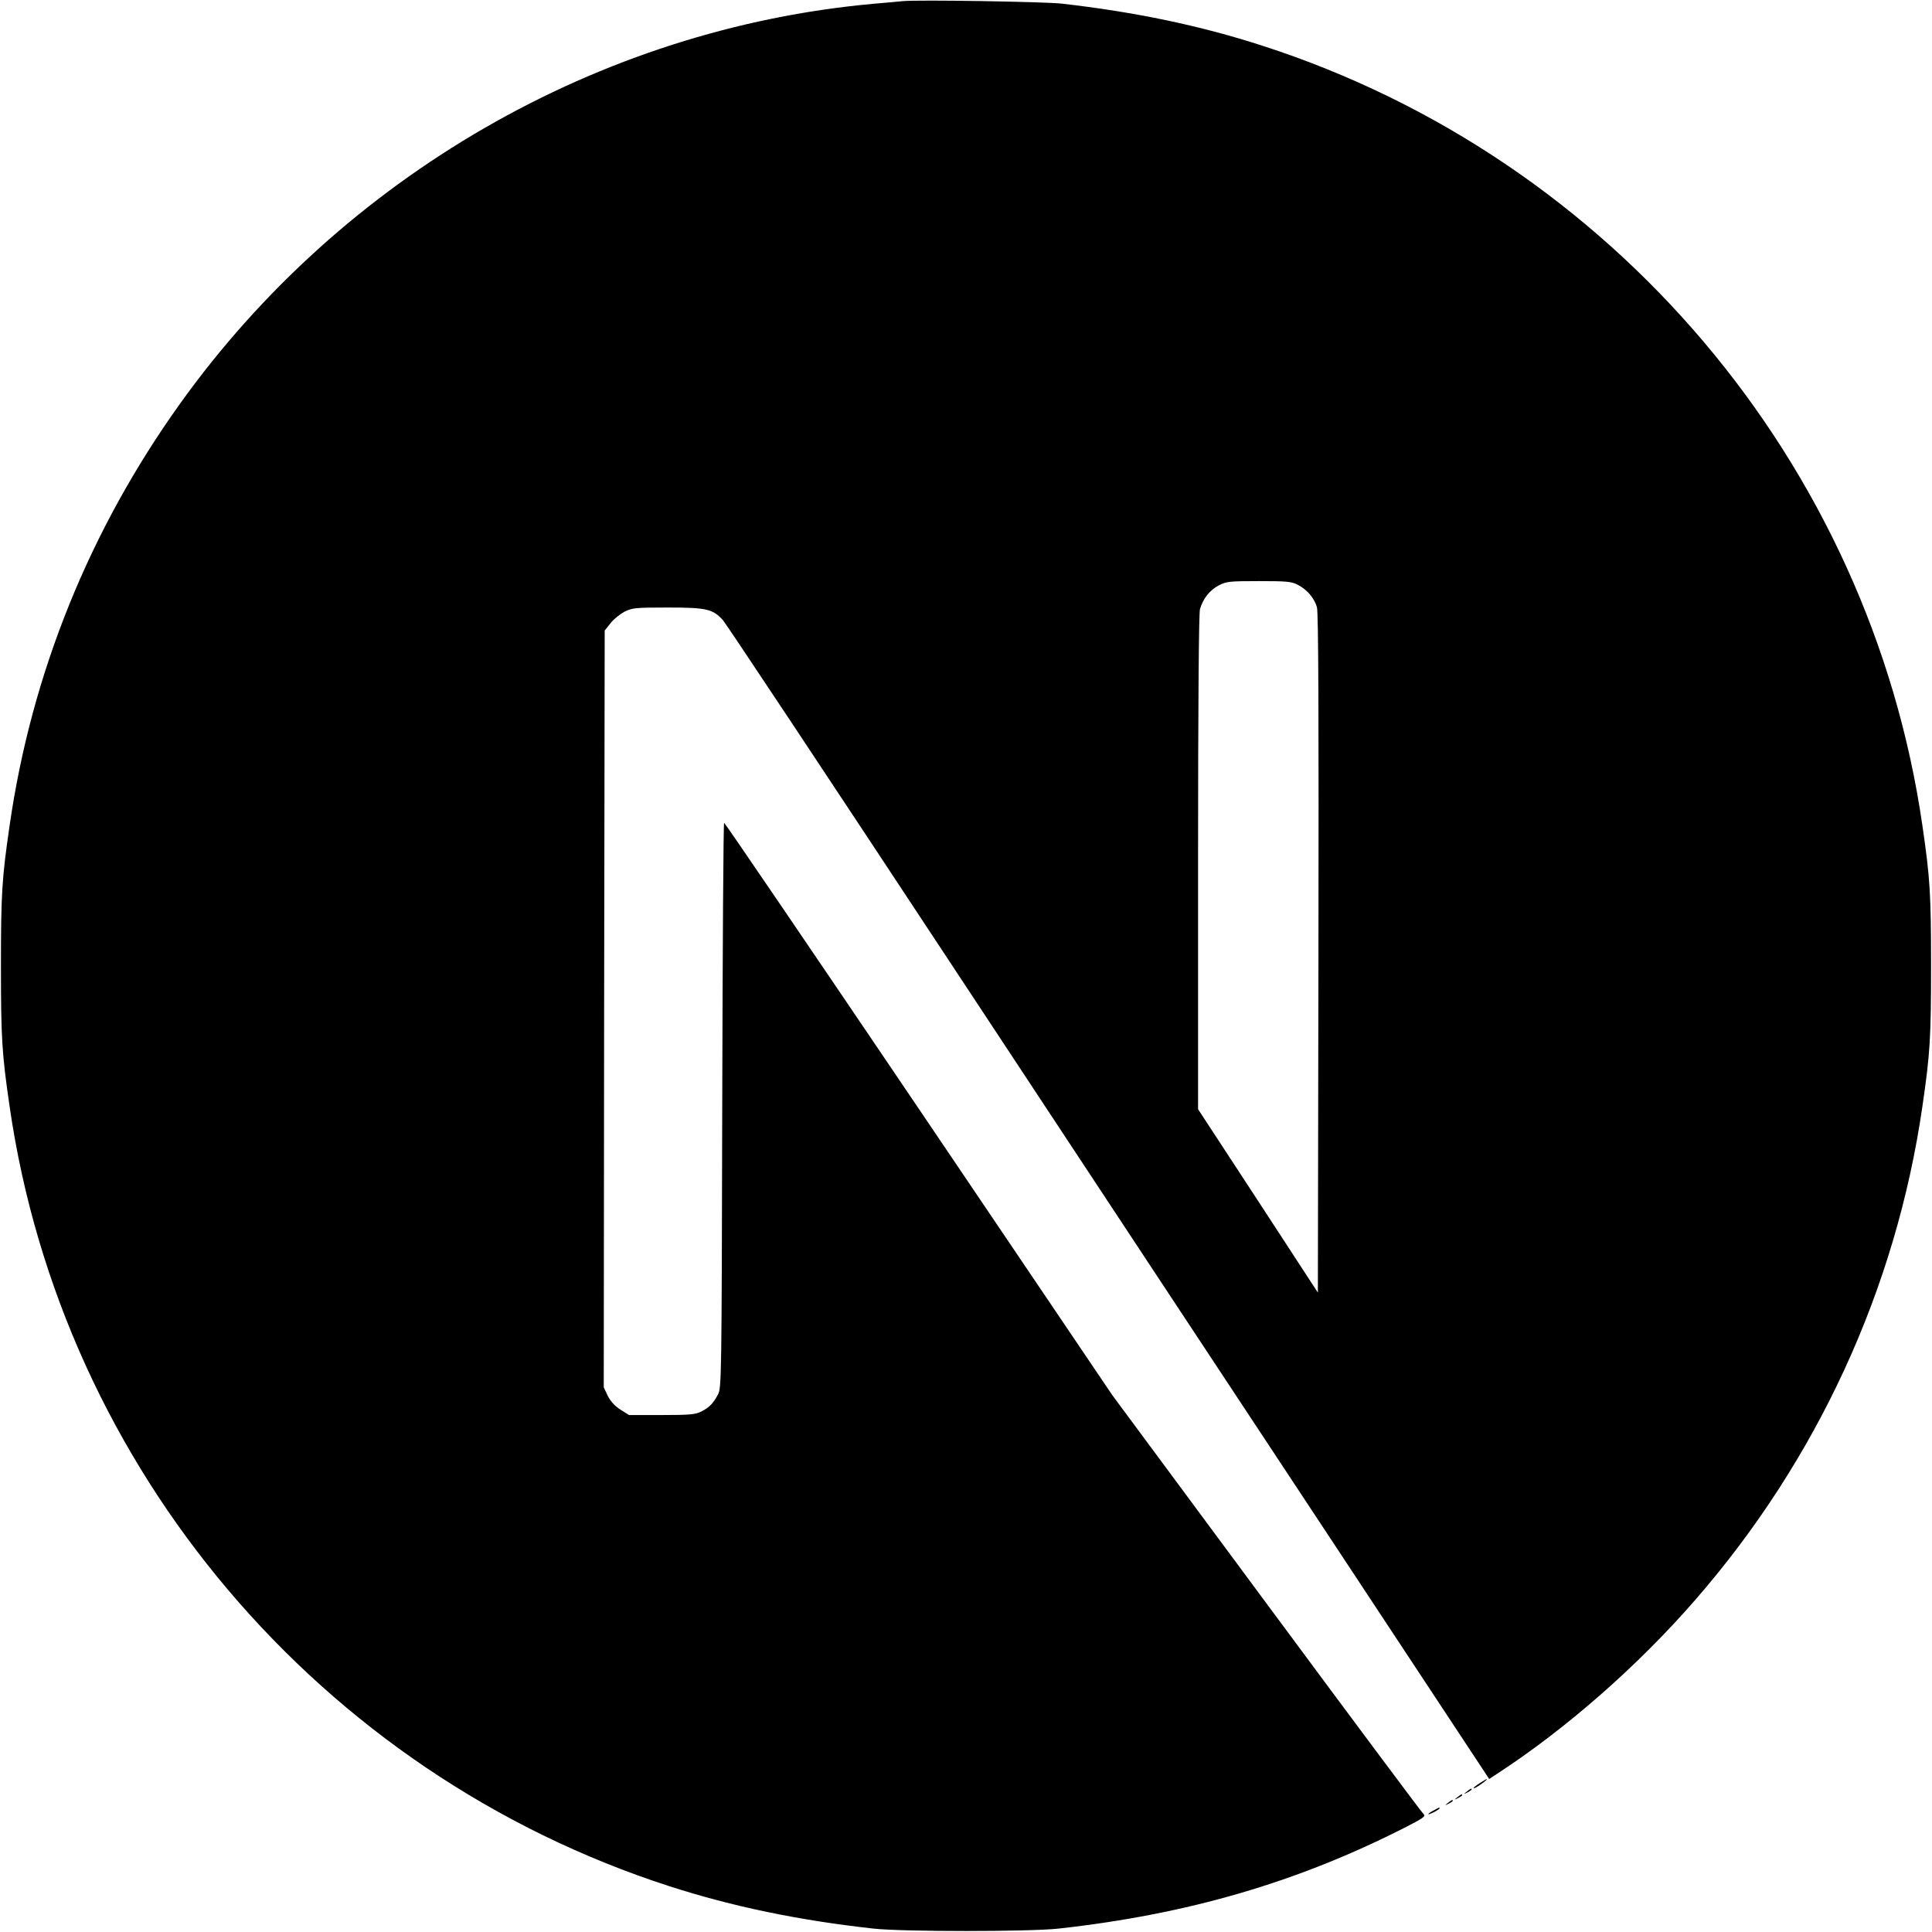
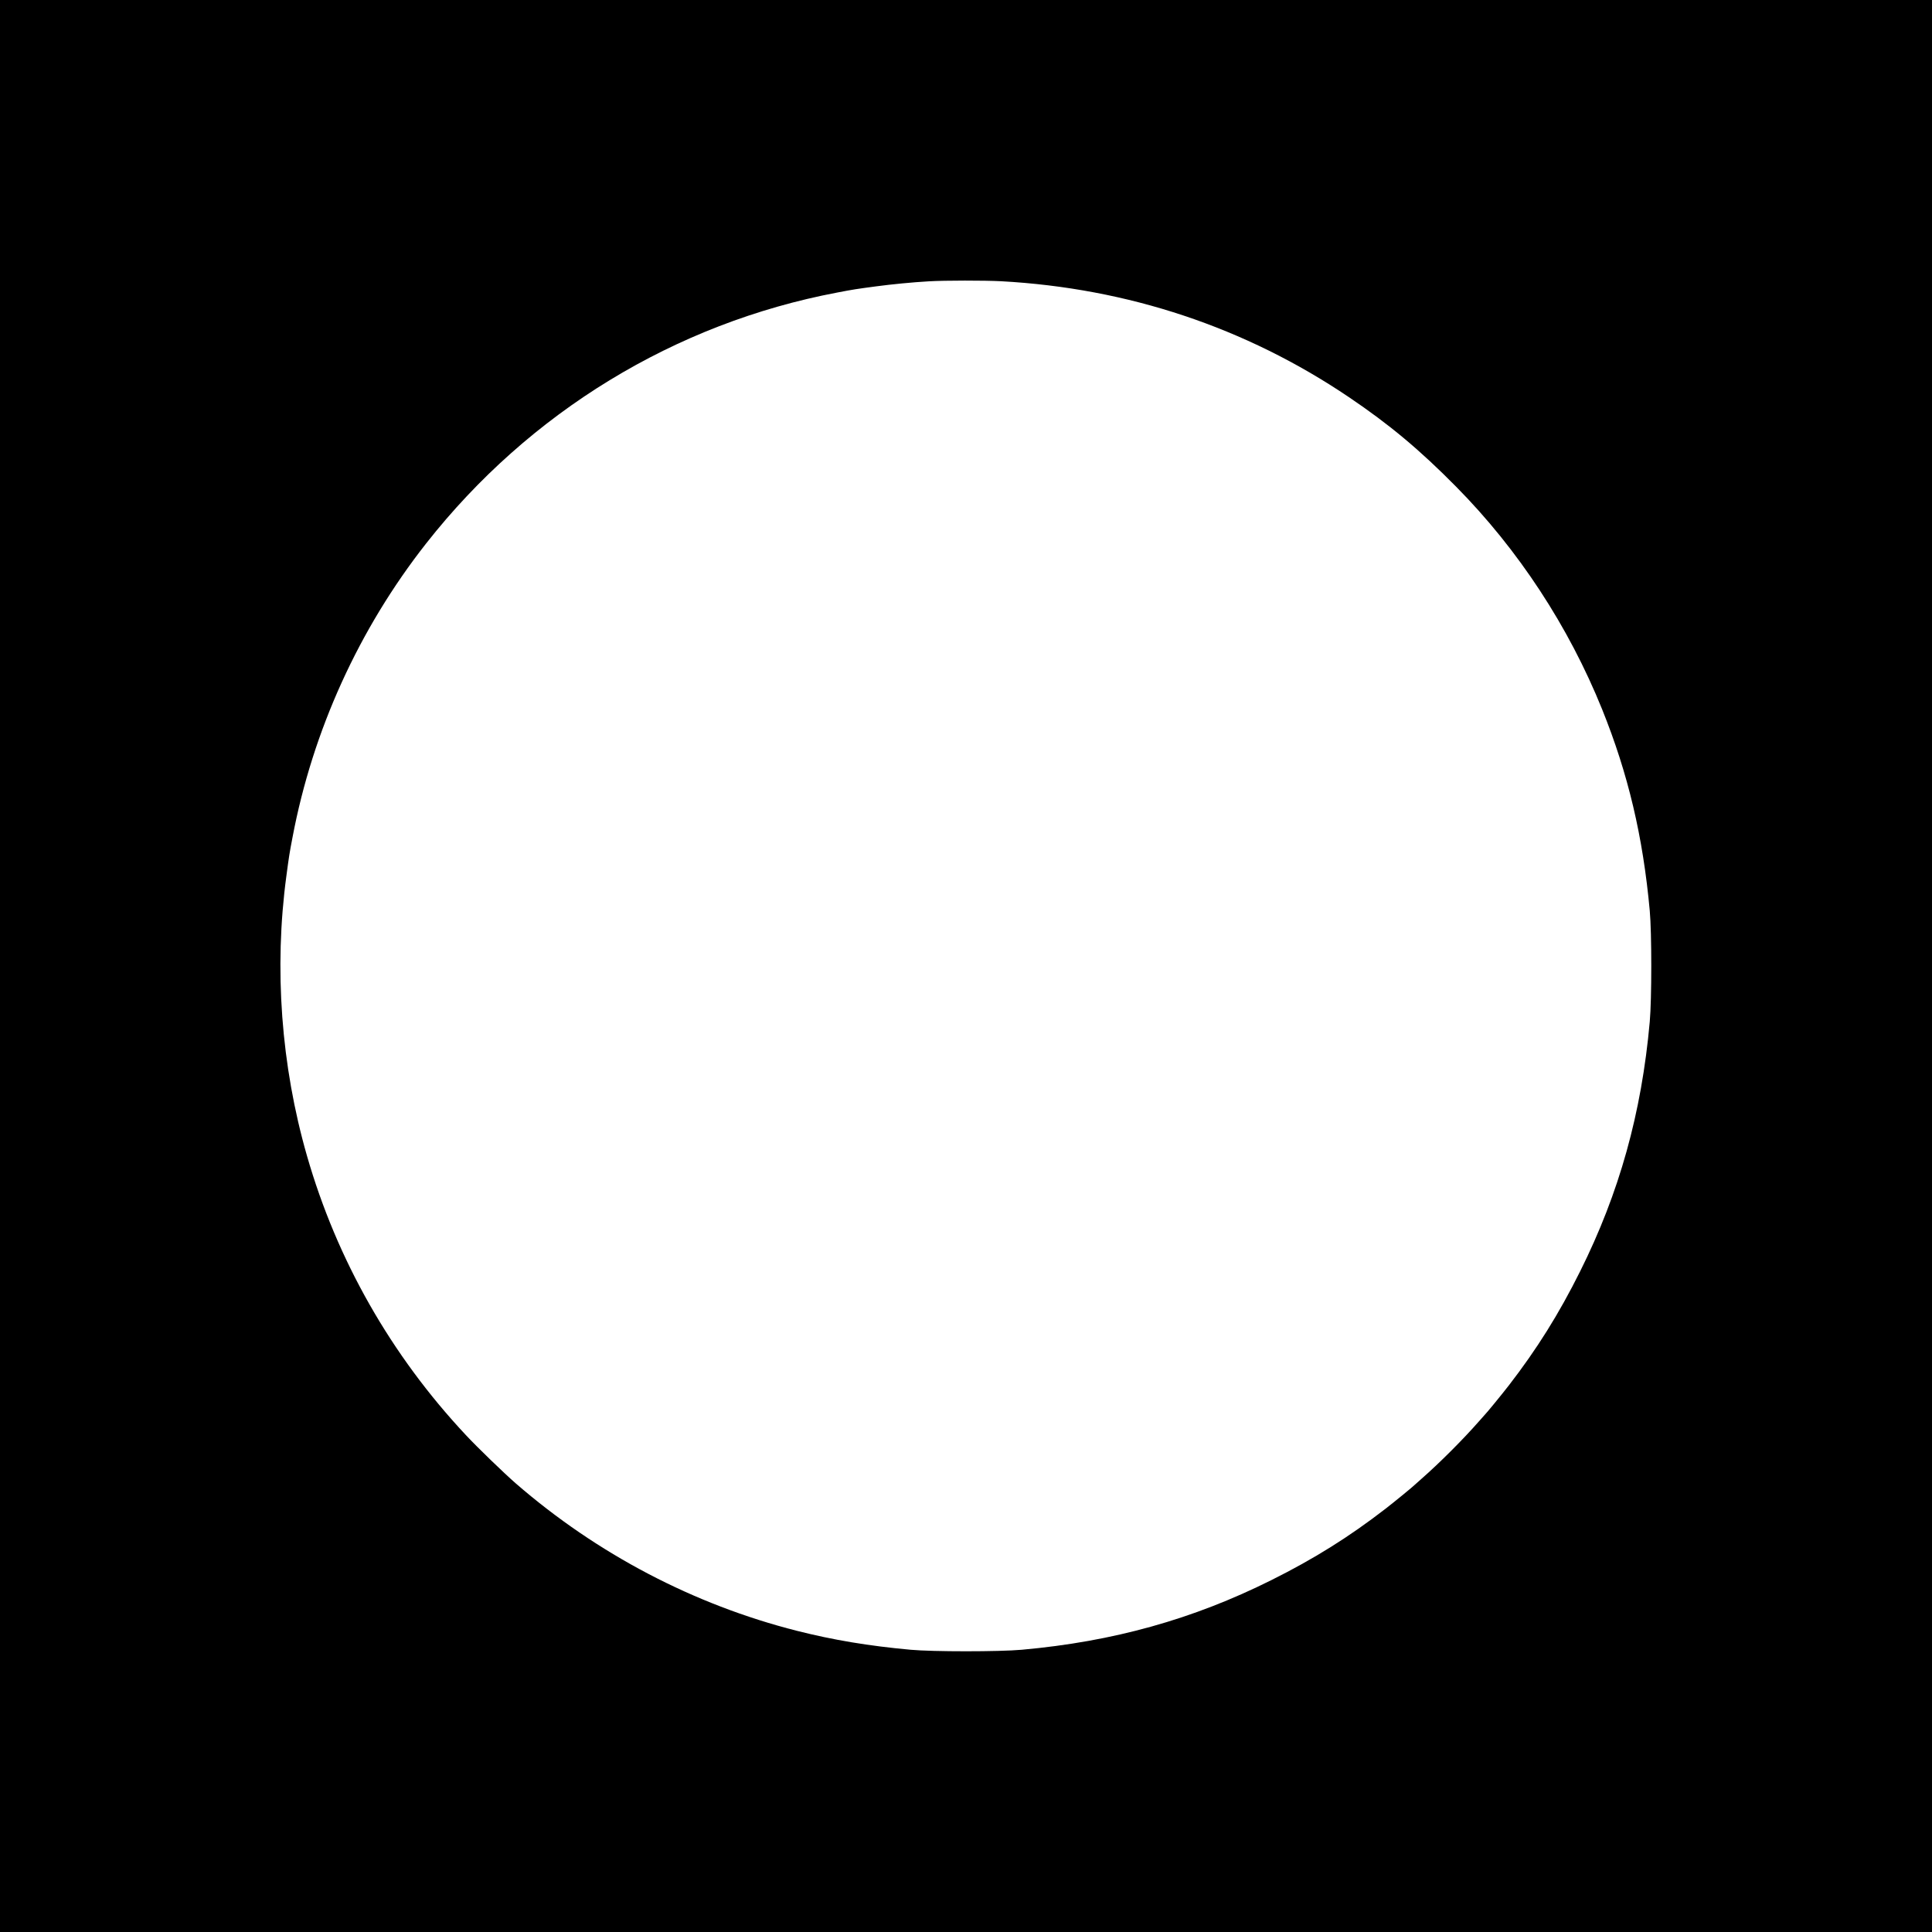
- <svg xmlns="http://www.w3.org/2000/svg" version="1.0" width="1024pt" height="1024pt" viewBox="0 0 1024 1024" preserveAspectRatio="xMidYMid meet">
-   <g transform="translate(0,1024) scale(0.1,-0.1)" fill="#000000" stroke="none">
-     <path d="M4785 10234 c-22 -2 -92 -9 -155 -14 -1453 -131 -2814 -915 -3676 -2120 -480 -670 -787 -1430 -903 -2235 -41 -281 -46 -364 -46 -745 0 -381 5 -464 46 -745 278 -1921 1645 -3535 3499 -4133 332 -107 682 -180 1080 -224 155 -17 825 -17 980 0 687 76 1269 246 1843 539 88 45 105 57 93 67 -8 6 -383 509 -833 1117 l-818 1105 -1025 1517 c-564 834 -1028 1516 -1032 1516 -4 1 -8 -673 -10 -1496 -3 -1441 -4 -1499 -22 -1533 -26 -49 -46 -69 -88 -91 -32 -16 -60 -19 -211 -19 l-173 0 -46 29 c-30 19 -52 44 -67 73 l-21 45 2 2005 3 2006 31 39 c16 21 50 48 74 61 41 20 57 22 230 22 204 0 238 -8 291 -66 15 -16 570 -852 1234 -1859 664 -1007 1572 -2382 2018 -3057 l810 -1227 41 27 c363 236 747 572 1051 922 647 743 1064 1649 1204 2615 41 281 46 364 46 745 0 381 -5 464 -46 745 -278 1921 -1645 3535 -3499 4133 -327 106 -675 179 -1065 223 -96 10 -757 21 -840 13z m2094 -3094 c48 -24 87 -70 101 -118 8 -26 10 -582 8 -1835 l-3 -1798 -317 486 -318 486 0 1307 c0 845 4 1320 10 1343 16 56 51 100 99 126 41 21 56 23 213 23 148 0 174 -2 207 -20z" />
-     <path d="M7843 789 c-35 -22 -46 -37 -15 -20 22 13 58 40 52 41 -3 0 -20 -10 -37 -21z" />
-     <path d="M7774 744 c-18 -14 -18 -15 4 -4 12 6 22 13 22 15 0 8 -5 6 -26 -11z" />
-     <path d="M7724 714 c-18 -14 -18 -15 4 -4 12 6 22 13 22 15 0 8 -5 6 -26 -11z" />
-     <path d="M7674 684 c-18 -14 -18 -15 4 -4 12 6 22 13 22 15 0 8 -5 6 -26 -11z" />
-     <path d="M7598 644 c-38 -20 -36 -28 2 -9 17 9 30 18 30 20 0 7 -1 6 -32 -11z" />
+ <svg xmlns="http://www.w3.org/2000/svg" version="1.0" width="2480pt" height="2480pt" viewBox="0 0 2480 2480" preserveAspectRatio="xMidYMid meet">
+   <g transform="translate(0,2480) scale(0.1,-0.1)" fill="#000000" stroke="none">
+     <path d="M0 12400 l0 -12400 12400 0 12400 0 0 12400 0 12400 -12400 0 -12400 0 0 -12400z m12850 8790 c1628 -89 3138 -592 4465 -1488 519 -350 910 -677 1376 -1149 798 -807 1445 -1794 1875 -2859 334 -829 524 -1632 611 -2584 26 -281 26 -1137 0 -1425 -105 -1174 -391 -2198 -894 -3205 -272 -546 -555 -998 -916 -1465 -84 -109 -288 -358 -307 -375 -3 -3 -39 -43 -80 -90 -199 -227 -503 -531 -730 -730 -47 -41 -87 -77 -90 -80 -17 -19 -266 -223 -375 -307 -467 -361 -919 -644 -1465 -916 -1007 -503 -2031 -789 -3205 -894 -288 -26 -1144 -26 -1425 0 -539 49 -993 125 -1460 243 -1325 336 -2566 987 -3610 1893 -149 130 -493 462 -641 621 -960 1025 -1655 2248 -2039 3585 -332 1156 -424 2401 -264 3590 34 255 39 289 79 497 259 1370 853 2675 1716 3773 1324 1685 3195 2826 5277 3220 208 40 242 45 497 79 201 27 468 53 680 65 207 12 713 12 925 1z" />
  </g>
</svg>
